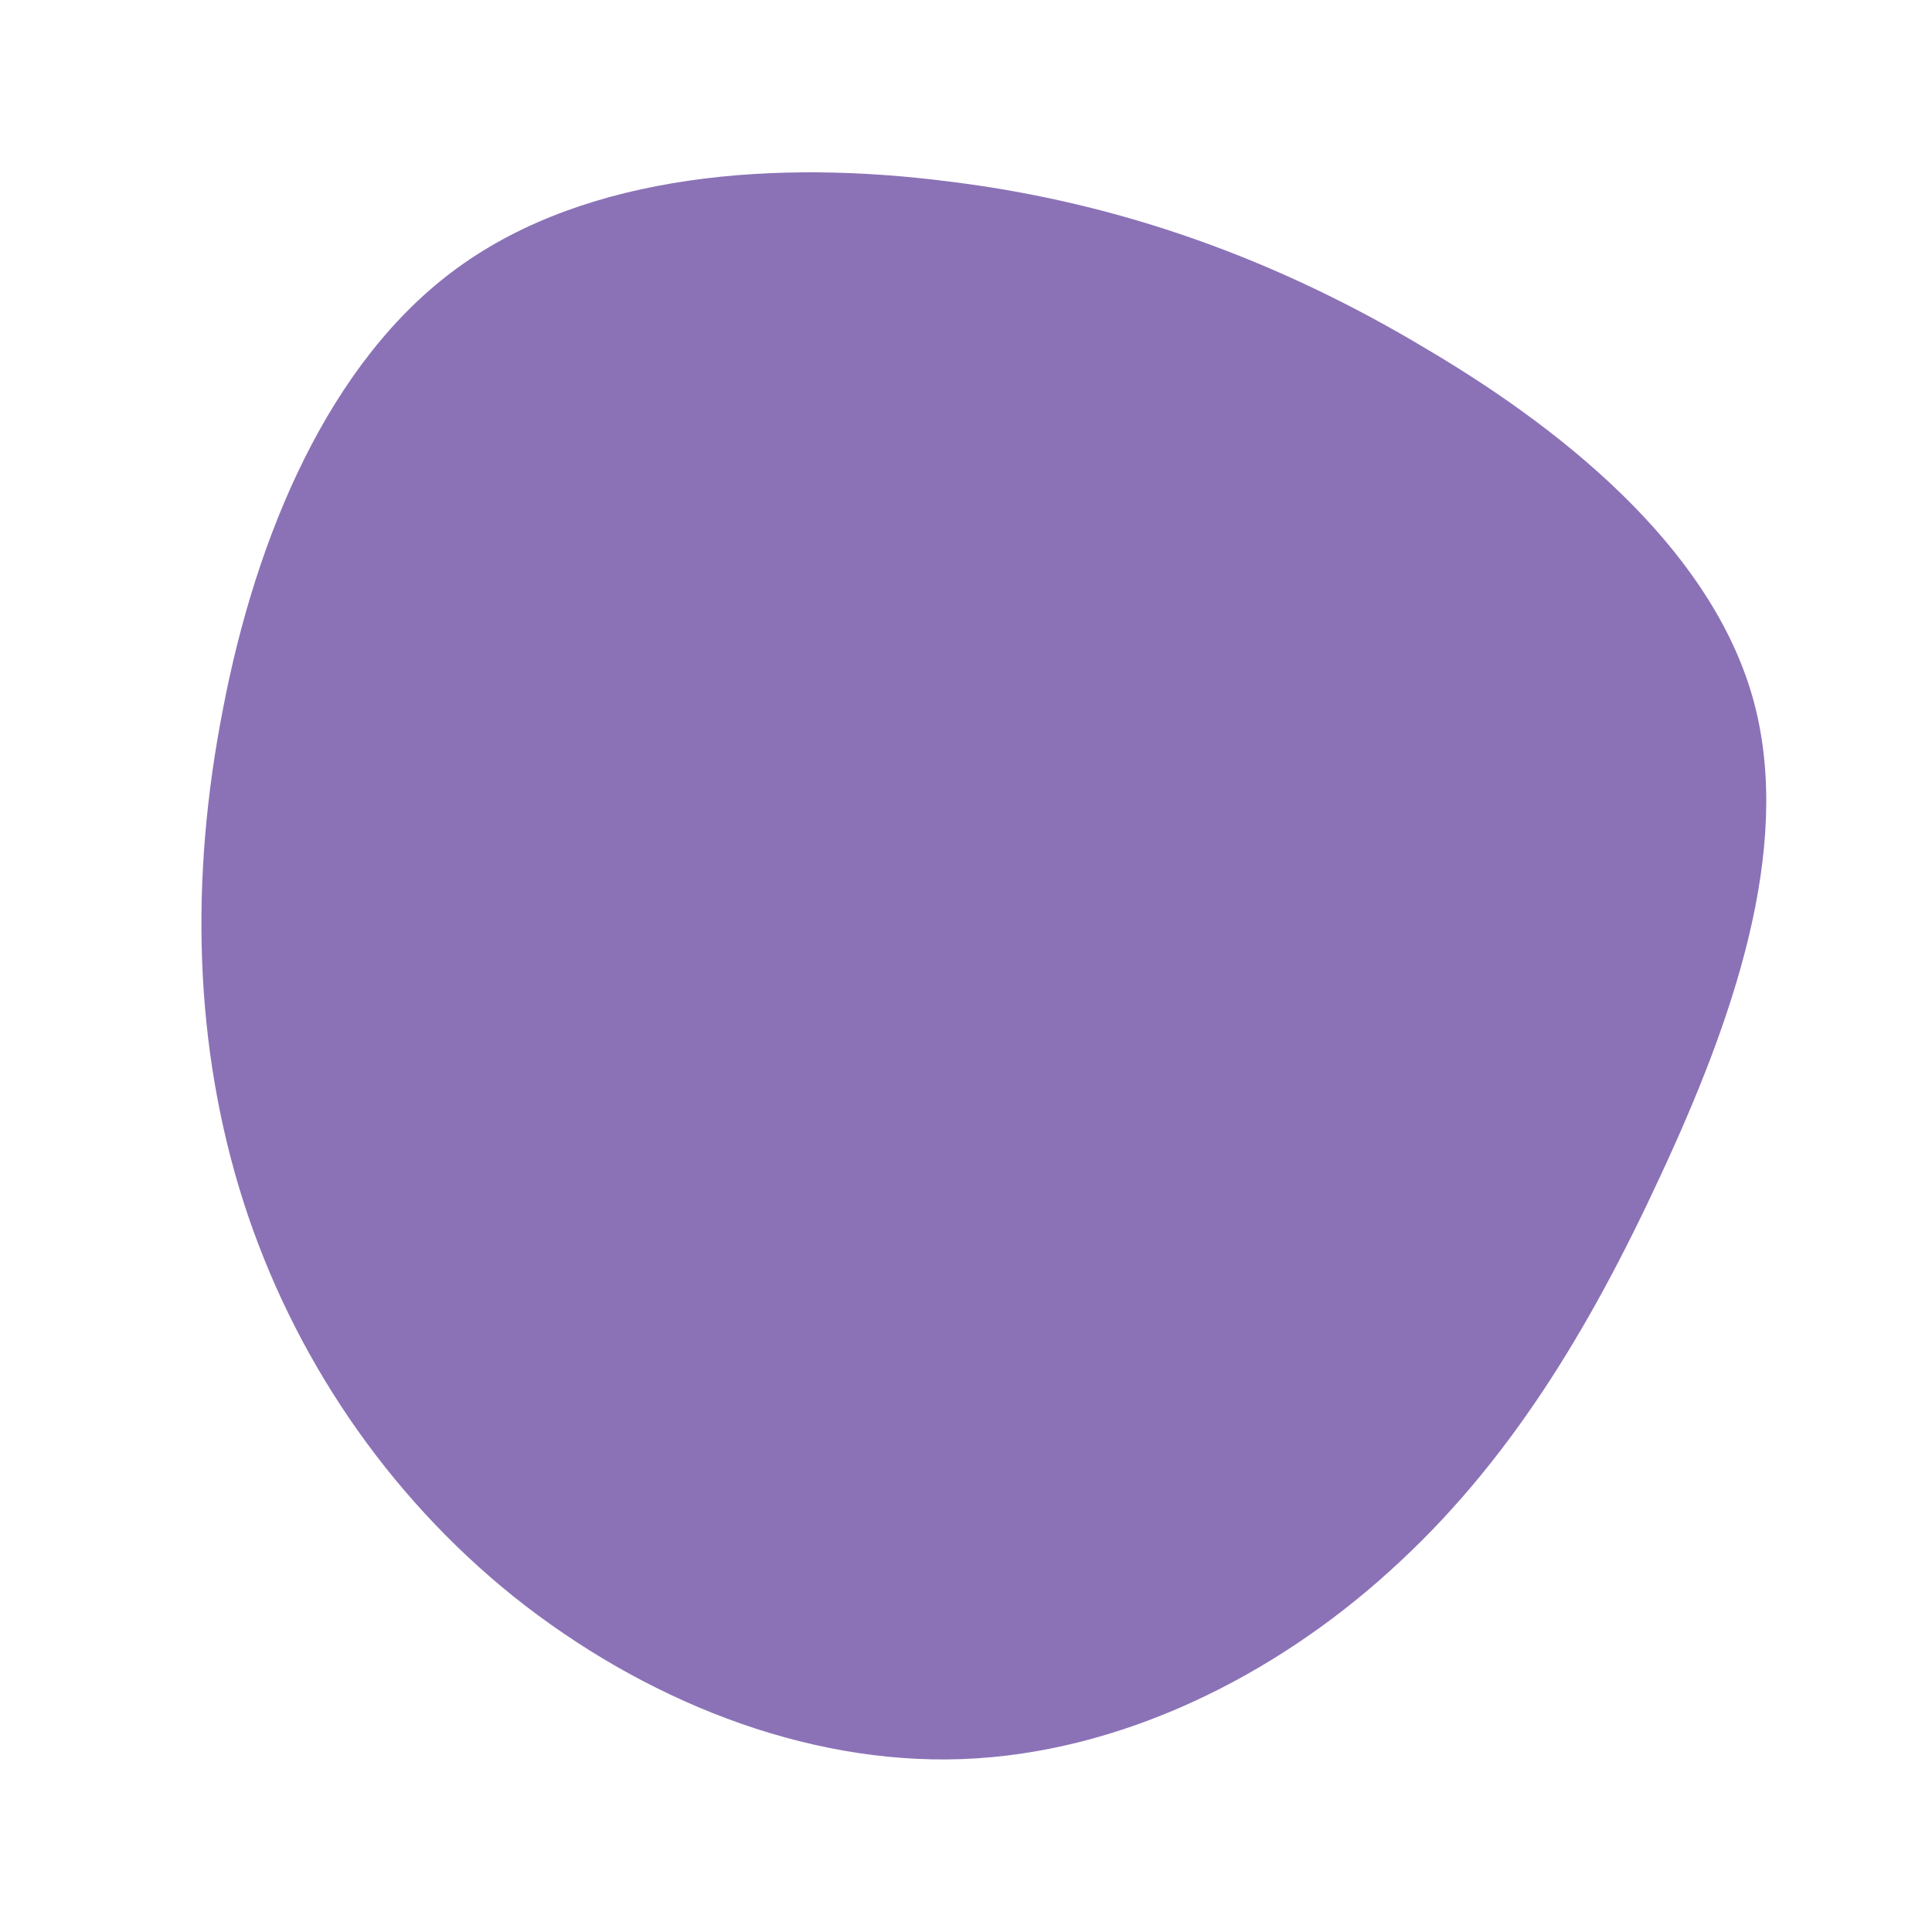
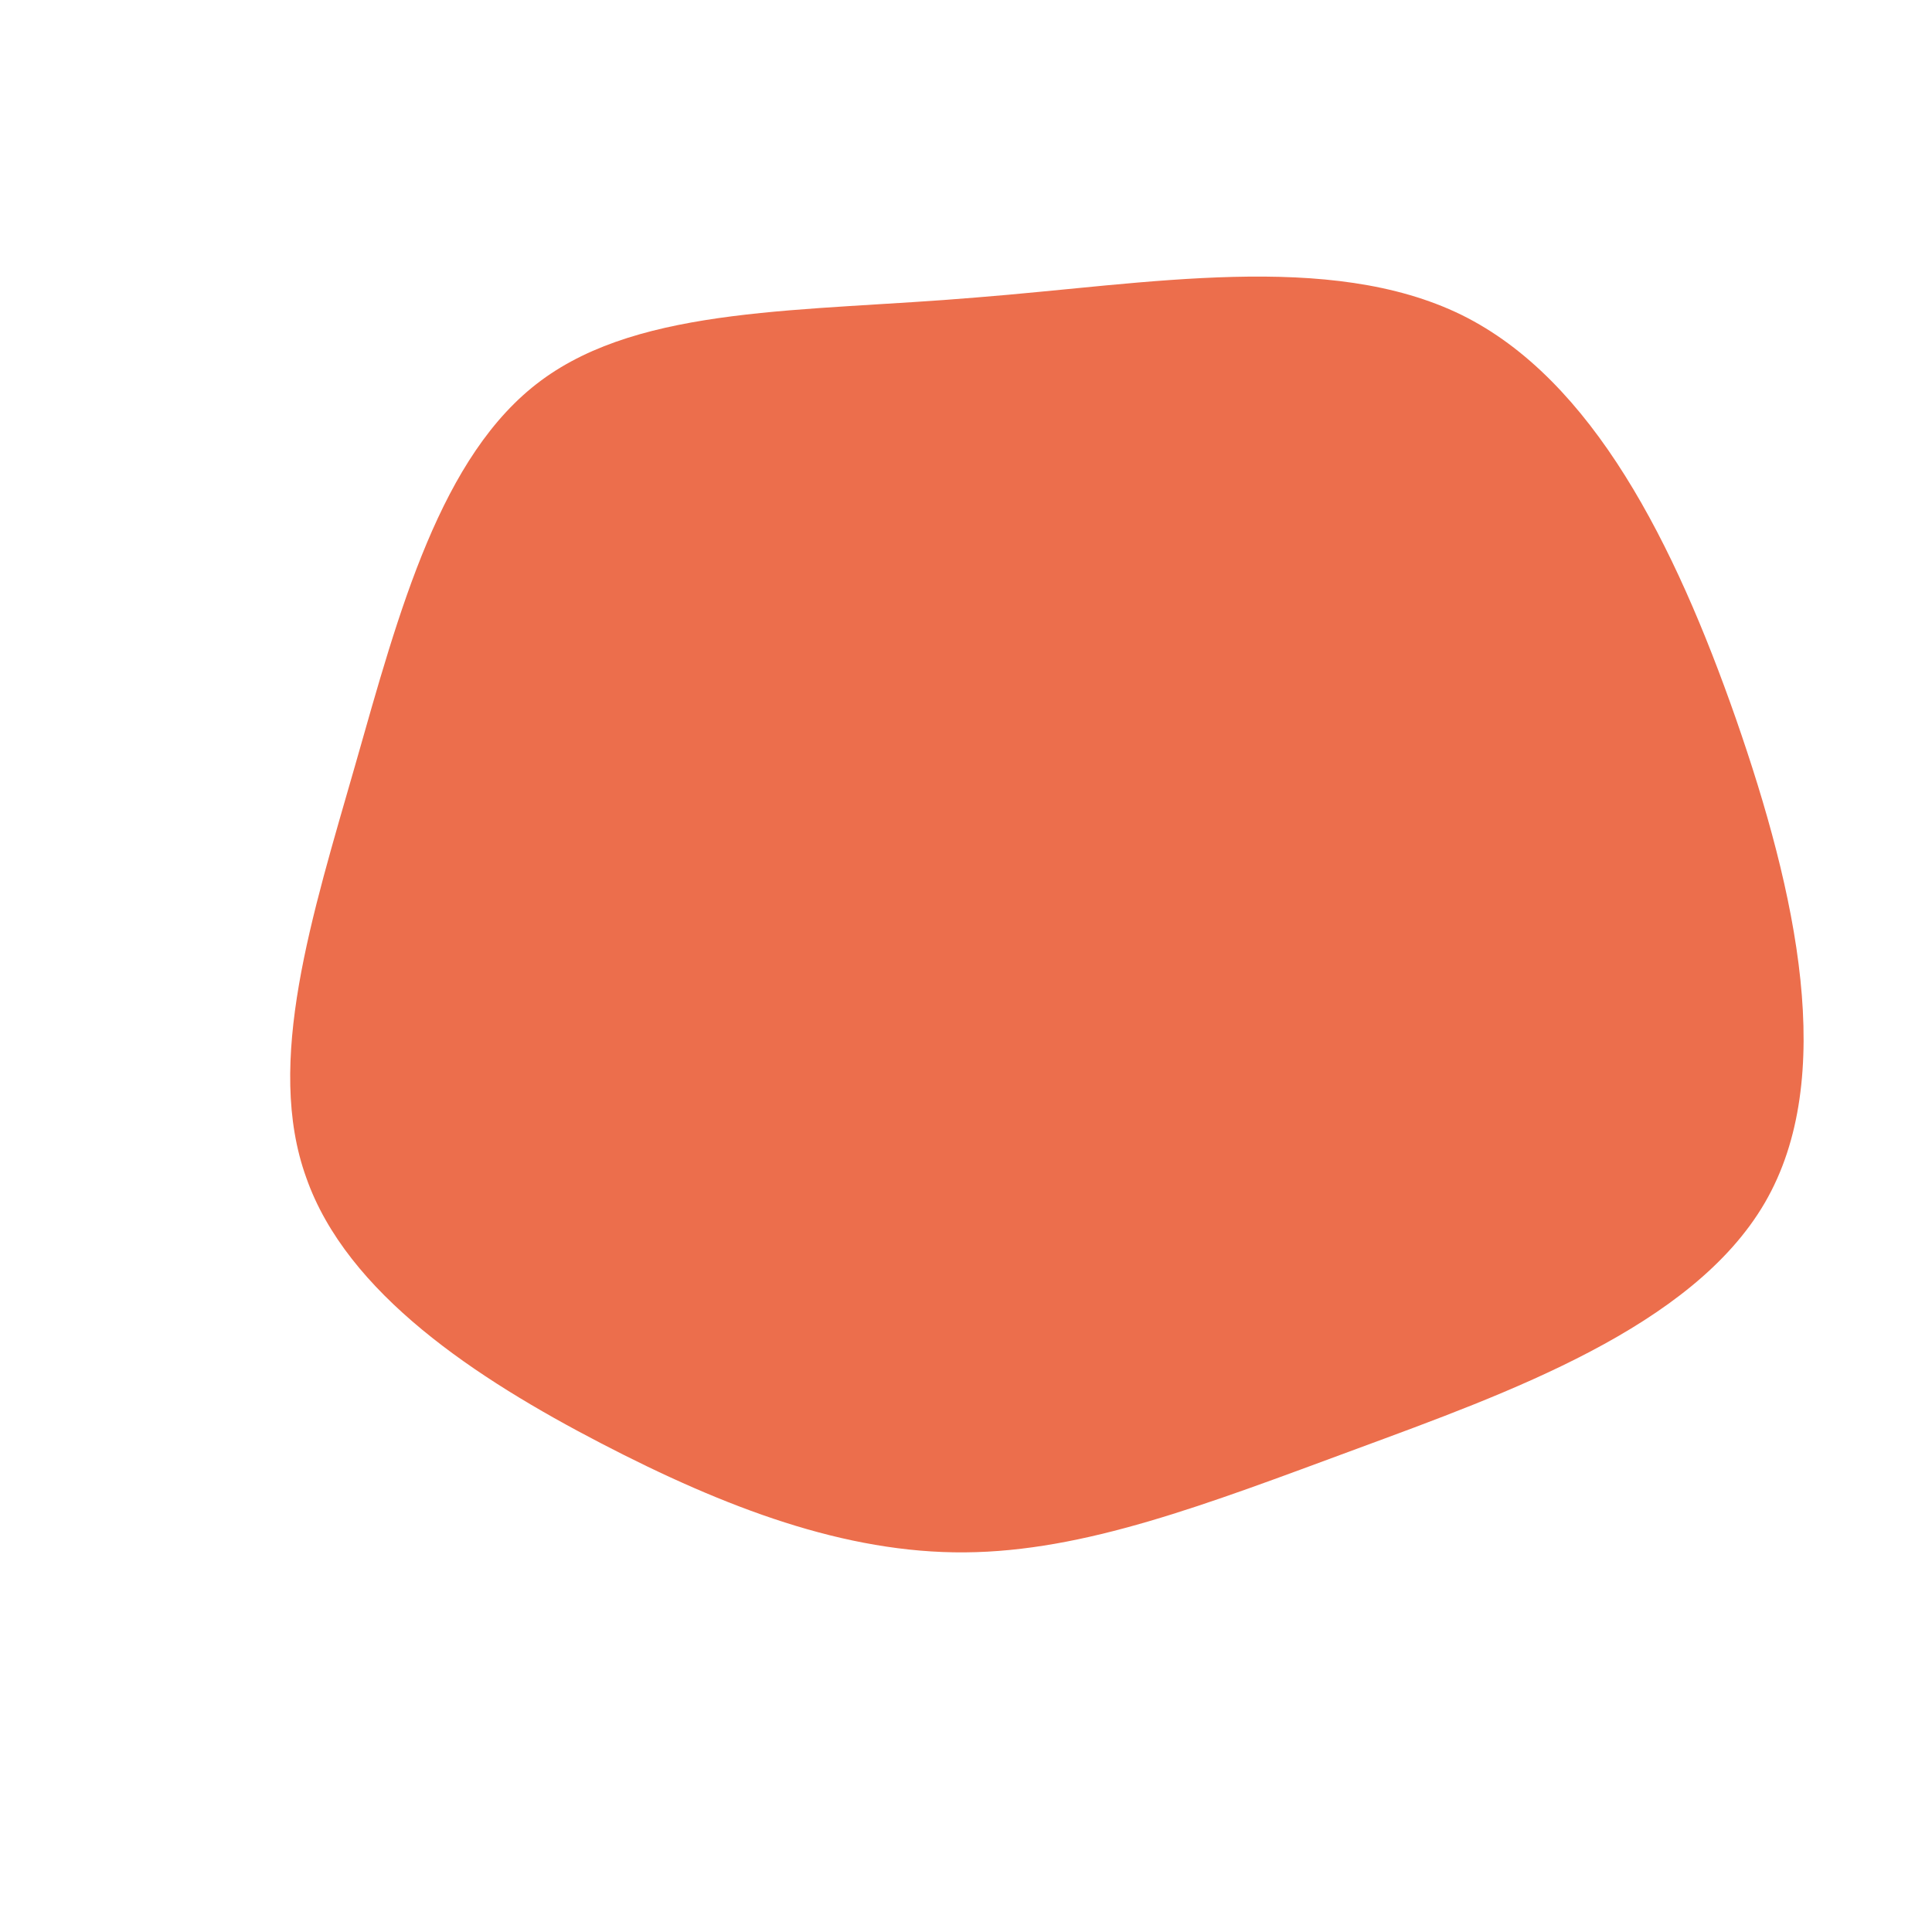
<svg xmlns="http://www.w3.org/2000/svg" viewBox="0 0 200 200">
-   <path fill="#8B72B6" d="M47.8,-63.8C63.2,-54.7,77.6,-42.3,81.6,-27.2C85.6,-12,79.3,5.8,71.9,21.7C64.5,37.7,56.1,51.6,43.9,62.6C31.8,73.6,15.9,81.5,-0.4,82.1C-16.8,82.7,-33.5,75.9,-46.8,65.3C-60,54.7,-69.7,40.3,-74.8,24.4C-79.9,8.4,-80.4,-8.9,-76.9,-26.7C-73.5,-44.4,-66,-62.6,-52.6,-72.3C-39.1,-82.1,-19.5,-83.5,-1.7,-81.2C16.2,-79,32.5,-73,47.8,-63.8Z" transform="translate(100 100)" />
+   <path fill="#EC6E4C" d="M51.3,-67.4C64.9,-60.7,73.4,-43.6,79.7,-25.6C86,-7.5,90.2,11.6,82.7,24.5C75.2,37.4,56.1,44.2,40.4,50C24.7,55.8,12.3,60.6,-0.1,60.7C-12.5,60.8,-24.9,56.1,-37.8,49.4C-50.7,42.7,-64.1,33.9,-68.3,21.9C-72.6,10,-67.7,-5.2,-63.2,-20.9C-58.7,-36.7,-54.4,-52.9,-44,-60.6C-33.5,-68.4,-16.7,-67.7,1,-69.2C18.8,-70.6,37.6,-74.1,51.3,-67.4Z" transform="translate(100 100)" />
</svg>
